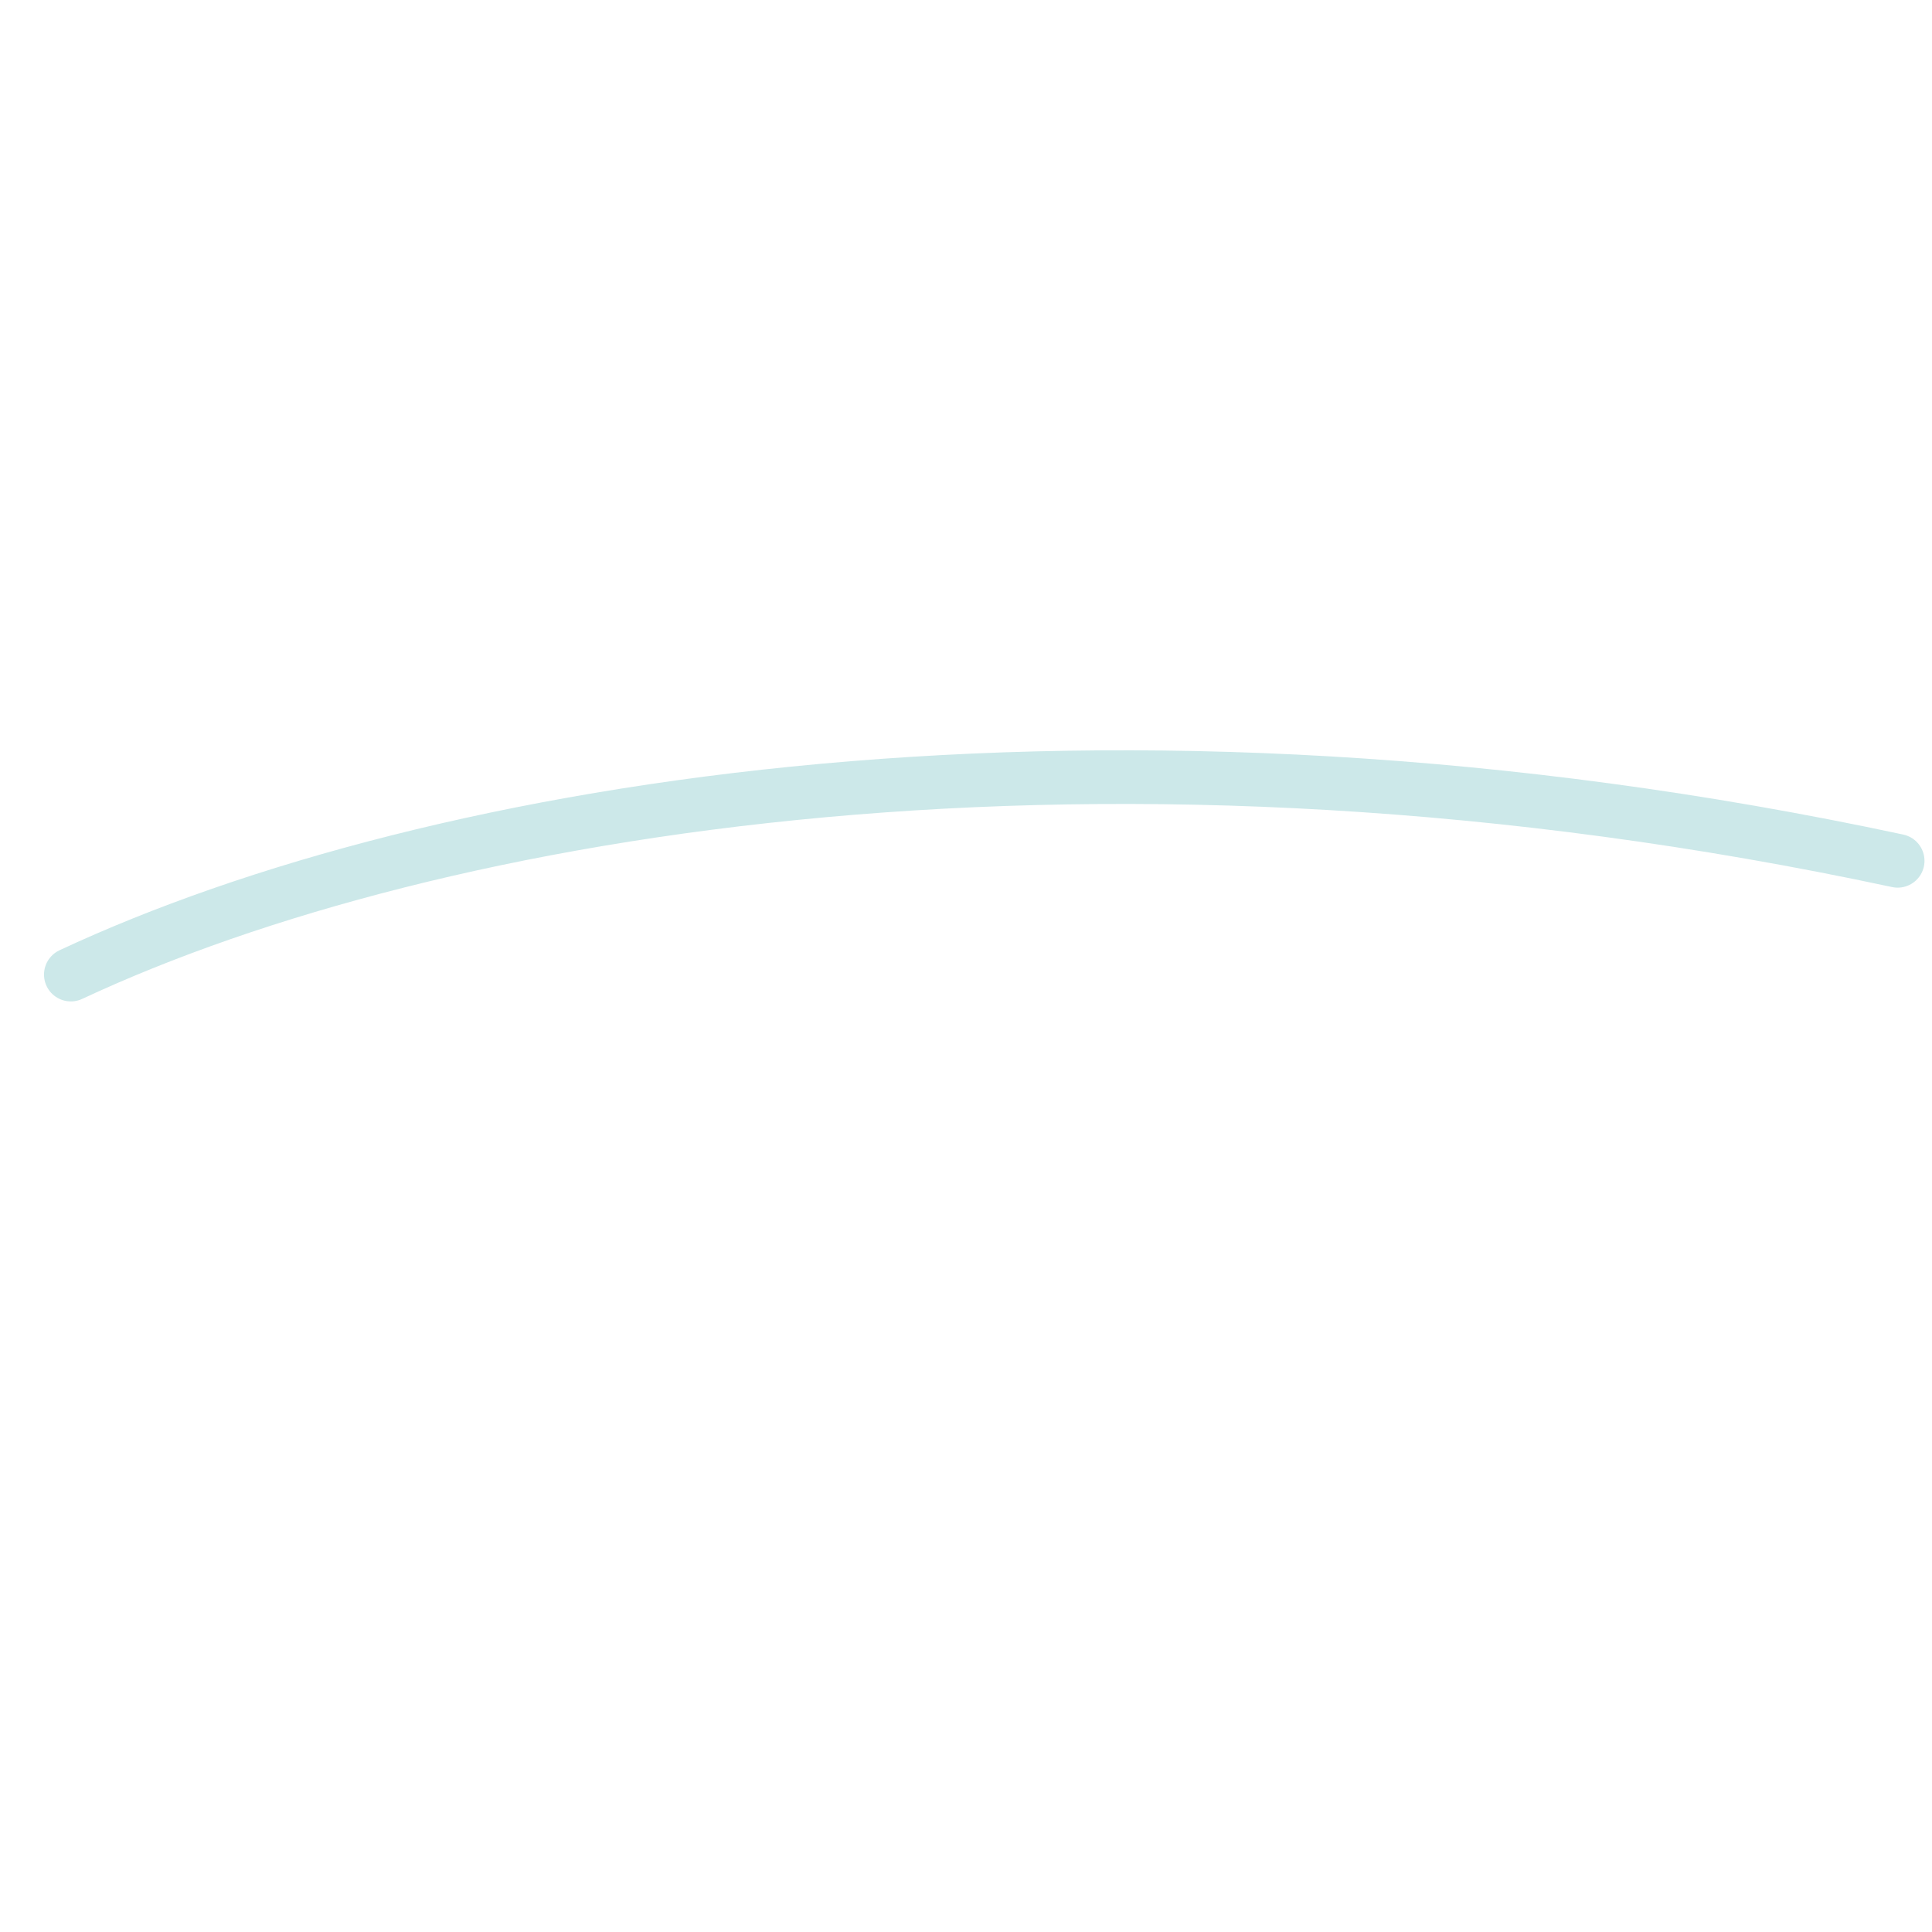
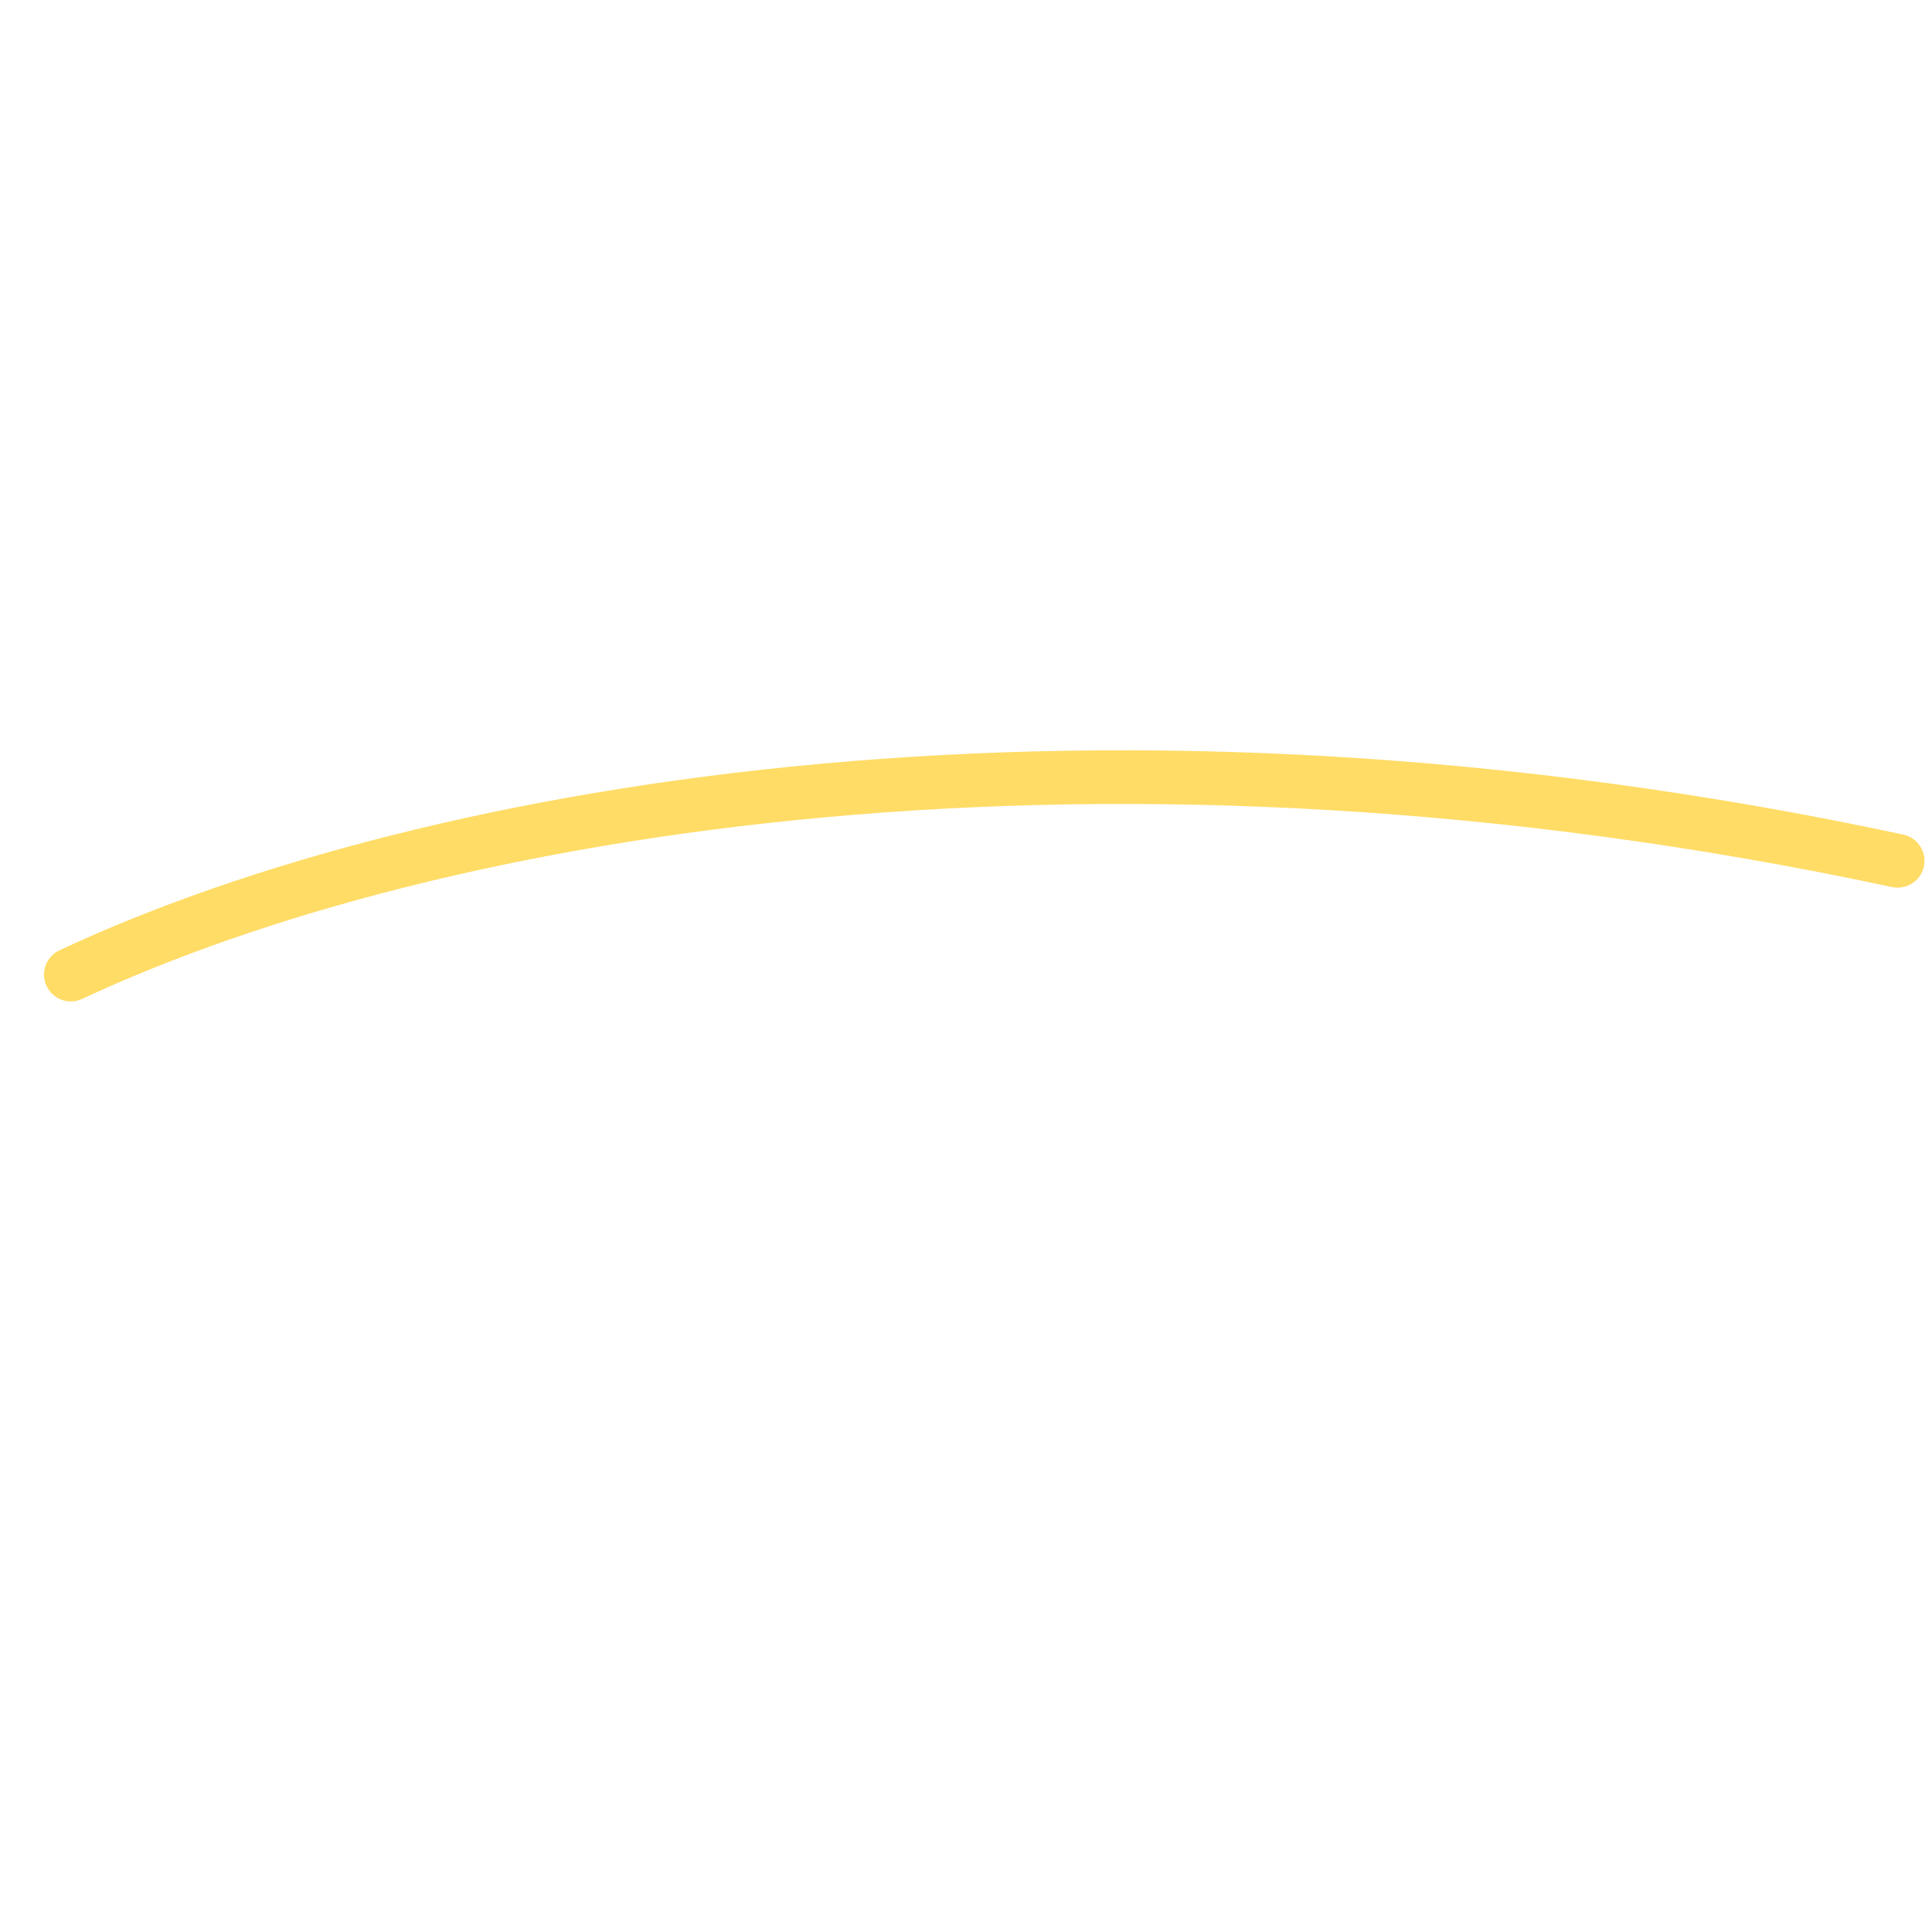
<svg xmlns="http://www.w3.org/2000/svg" width="300" height="300" viewBox="-450 -450 900 900">
-   <path d="M-417,4 C-248,-75 65,-128 434,-49" stroke="#cce8e9" stroke-width="25px" fill="transparent" stroke-linecap="round" />
+   <path d="M-417,4 C-248,-75 65,-128 434,-49" stroke="rgba(255, 197, 1, 0.6)" stroke-width="25px" fill="transparent" stroke-linecap="round" />
</svg>
